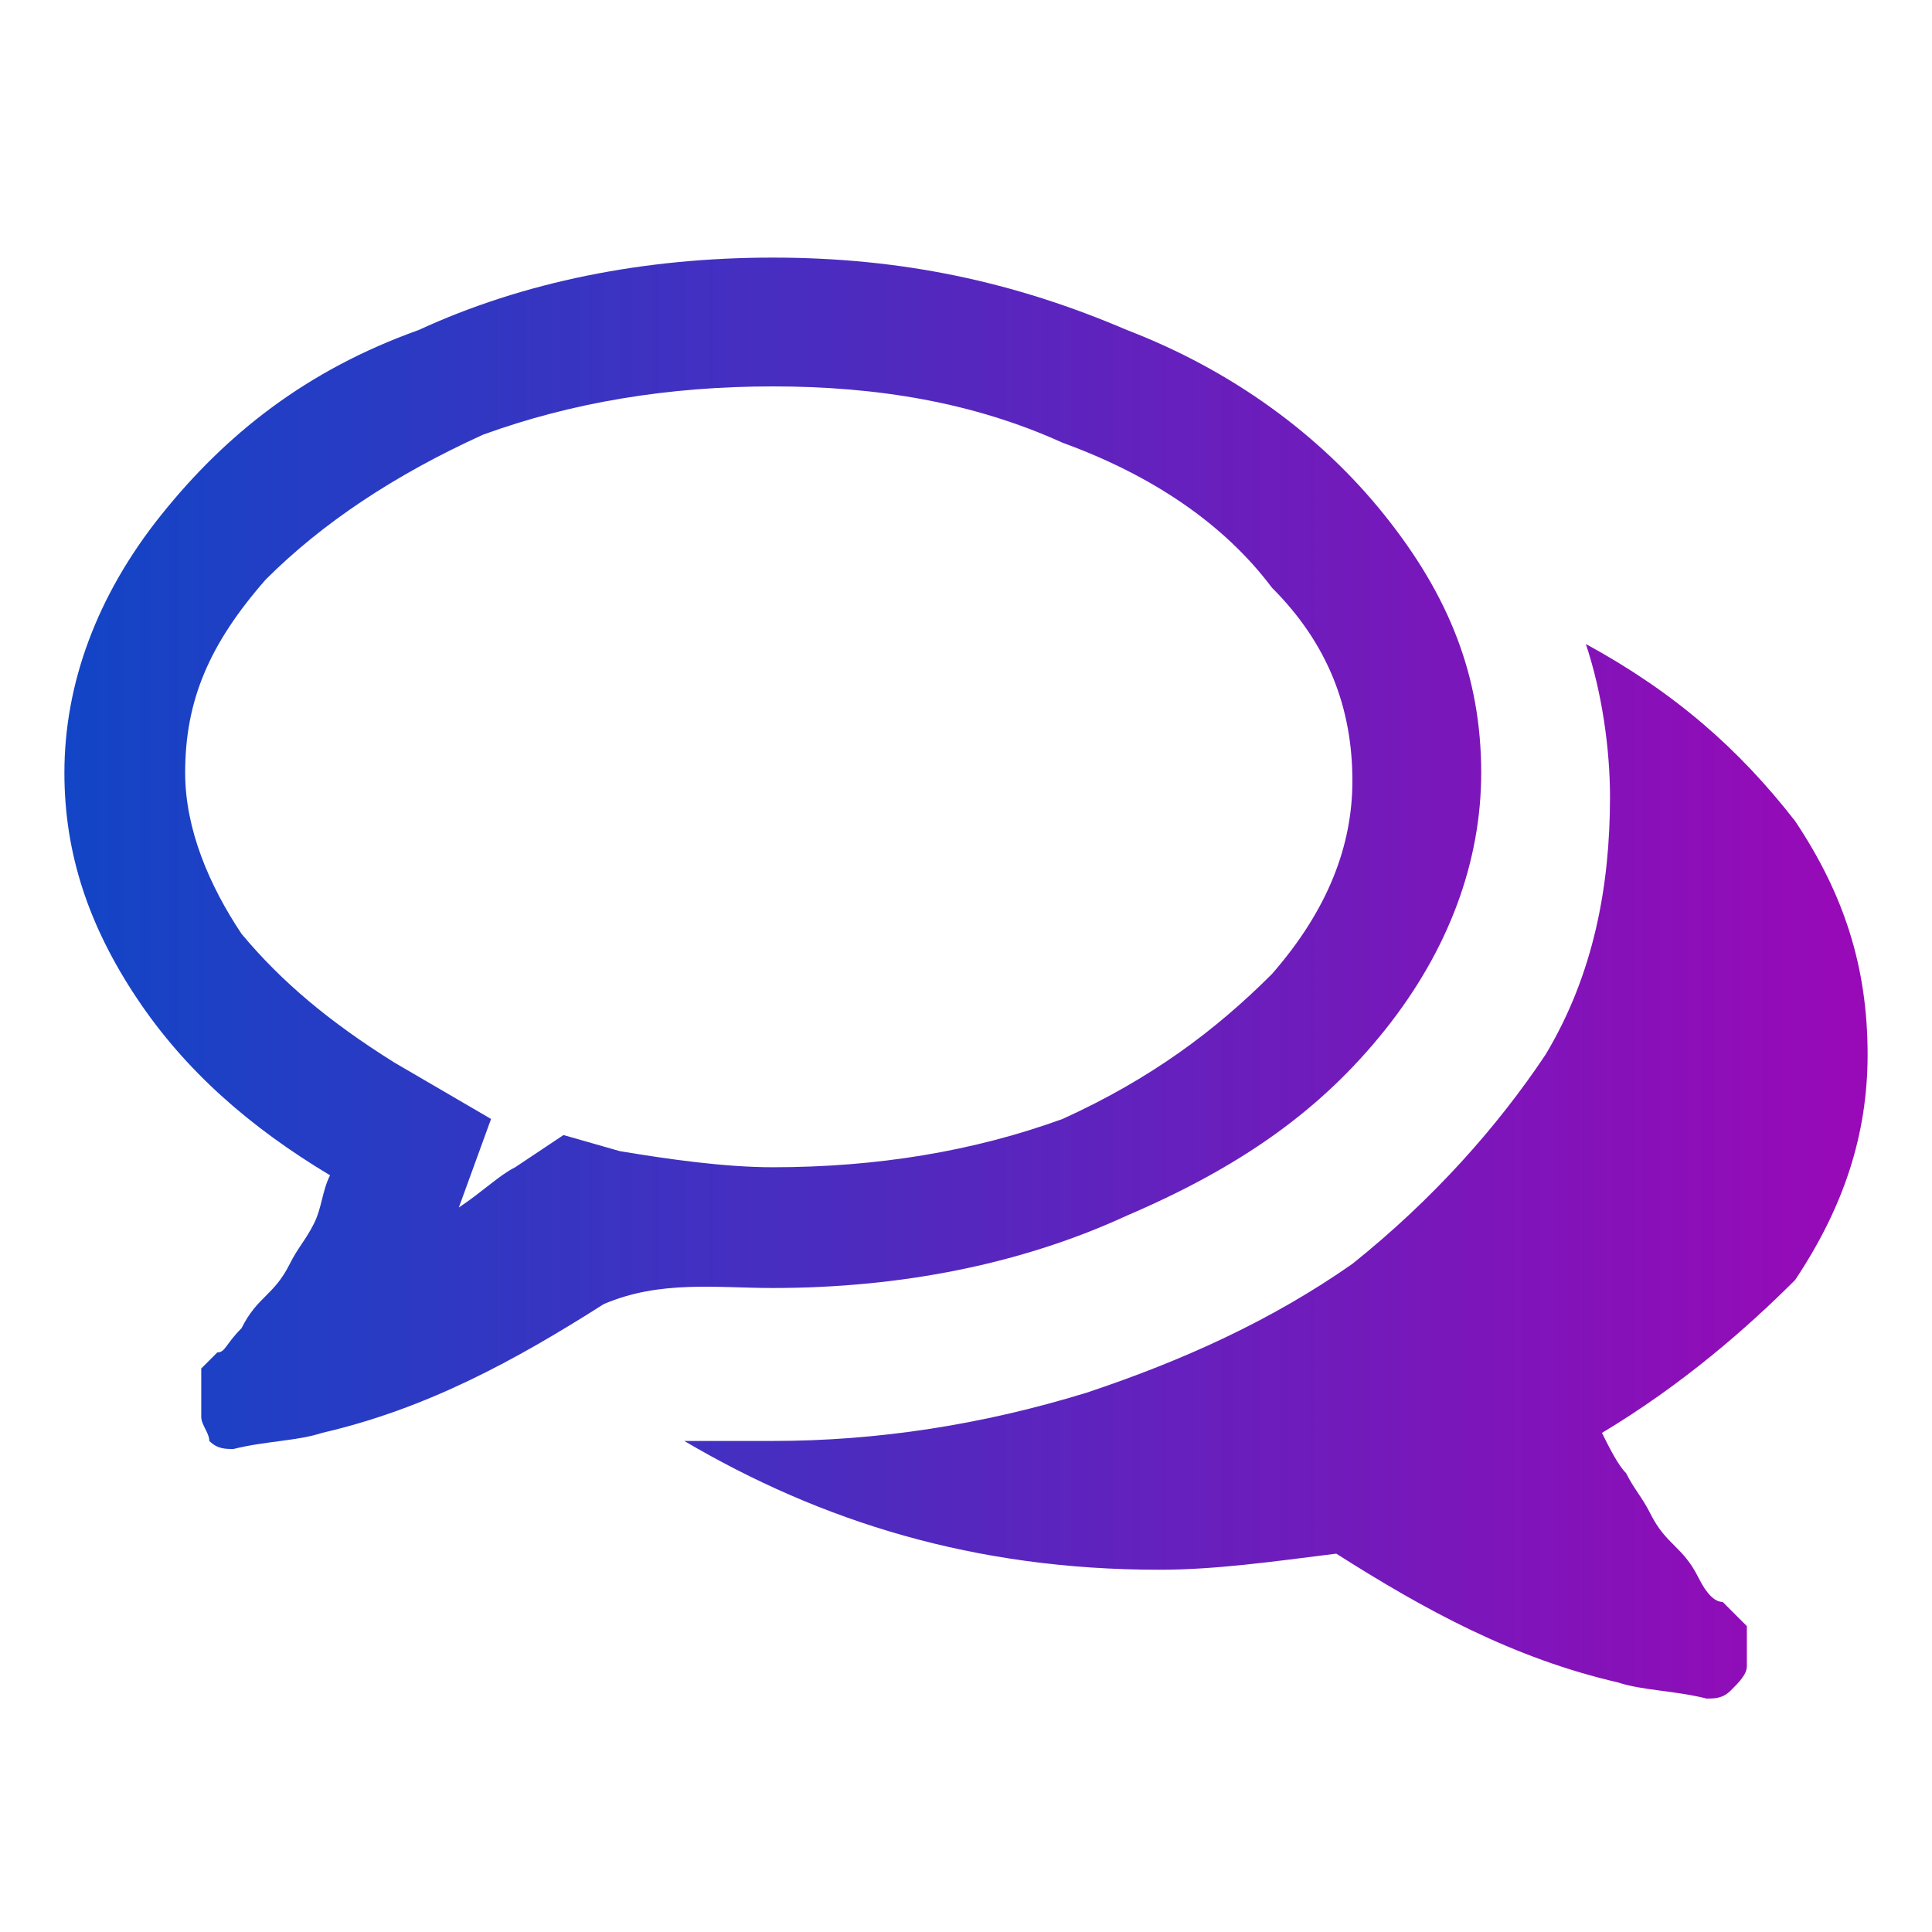
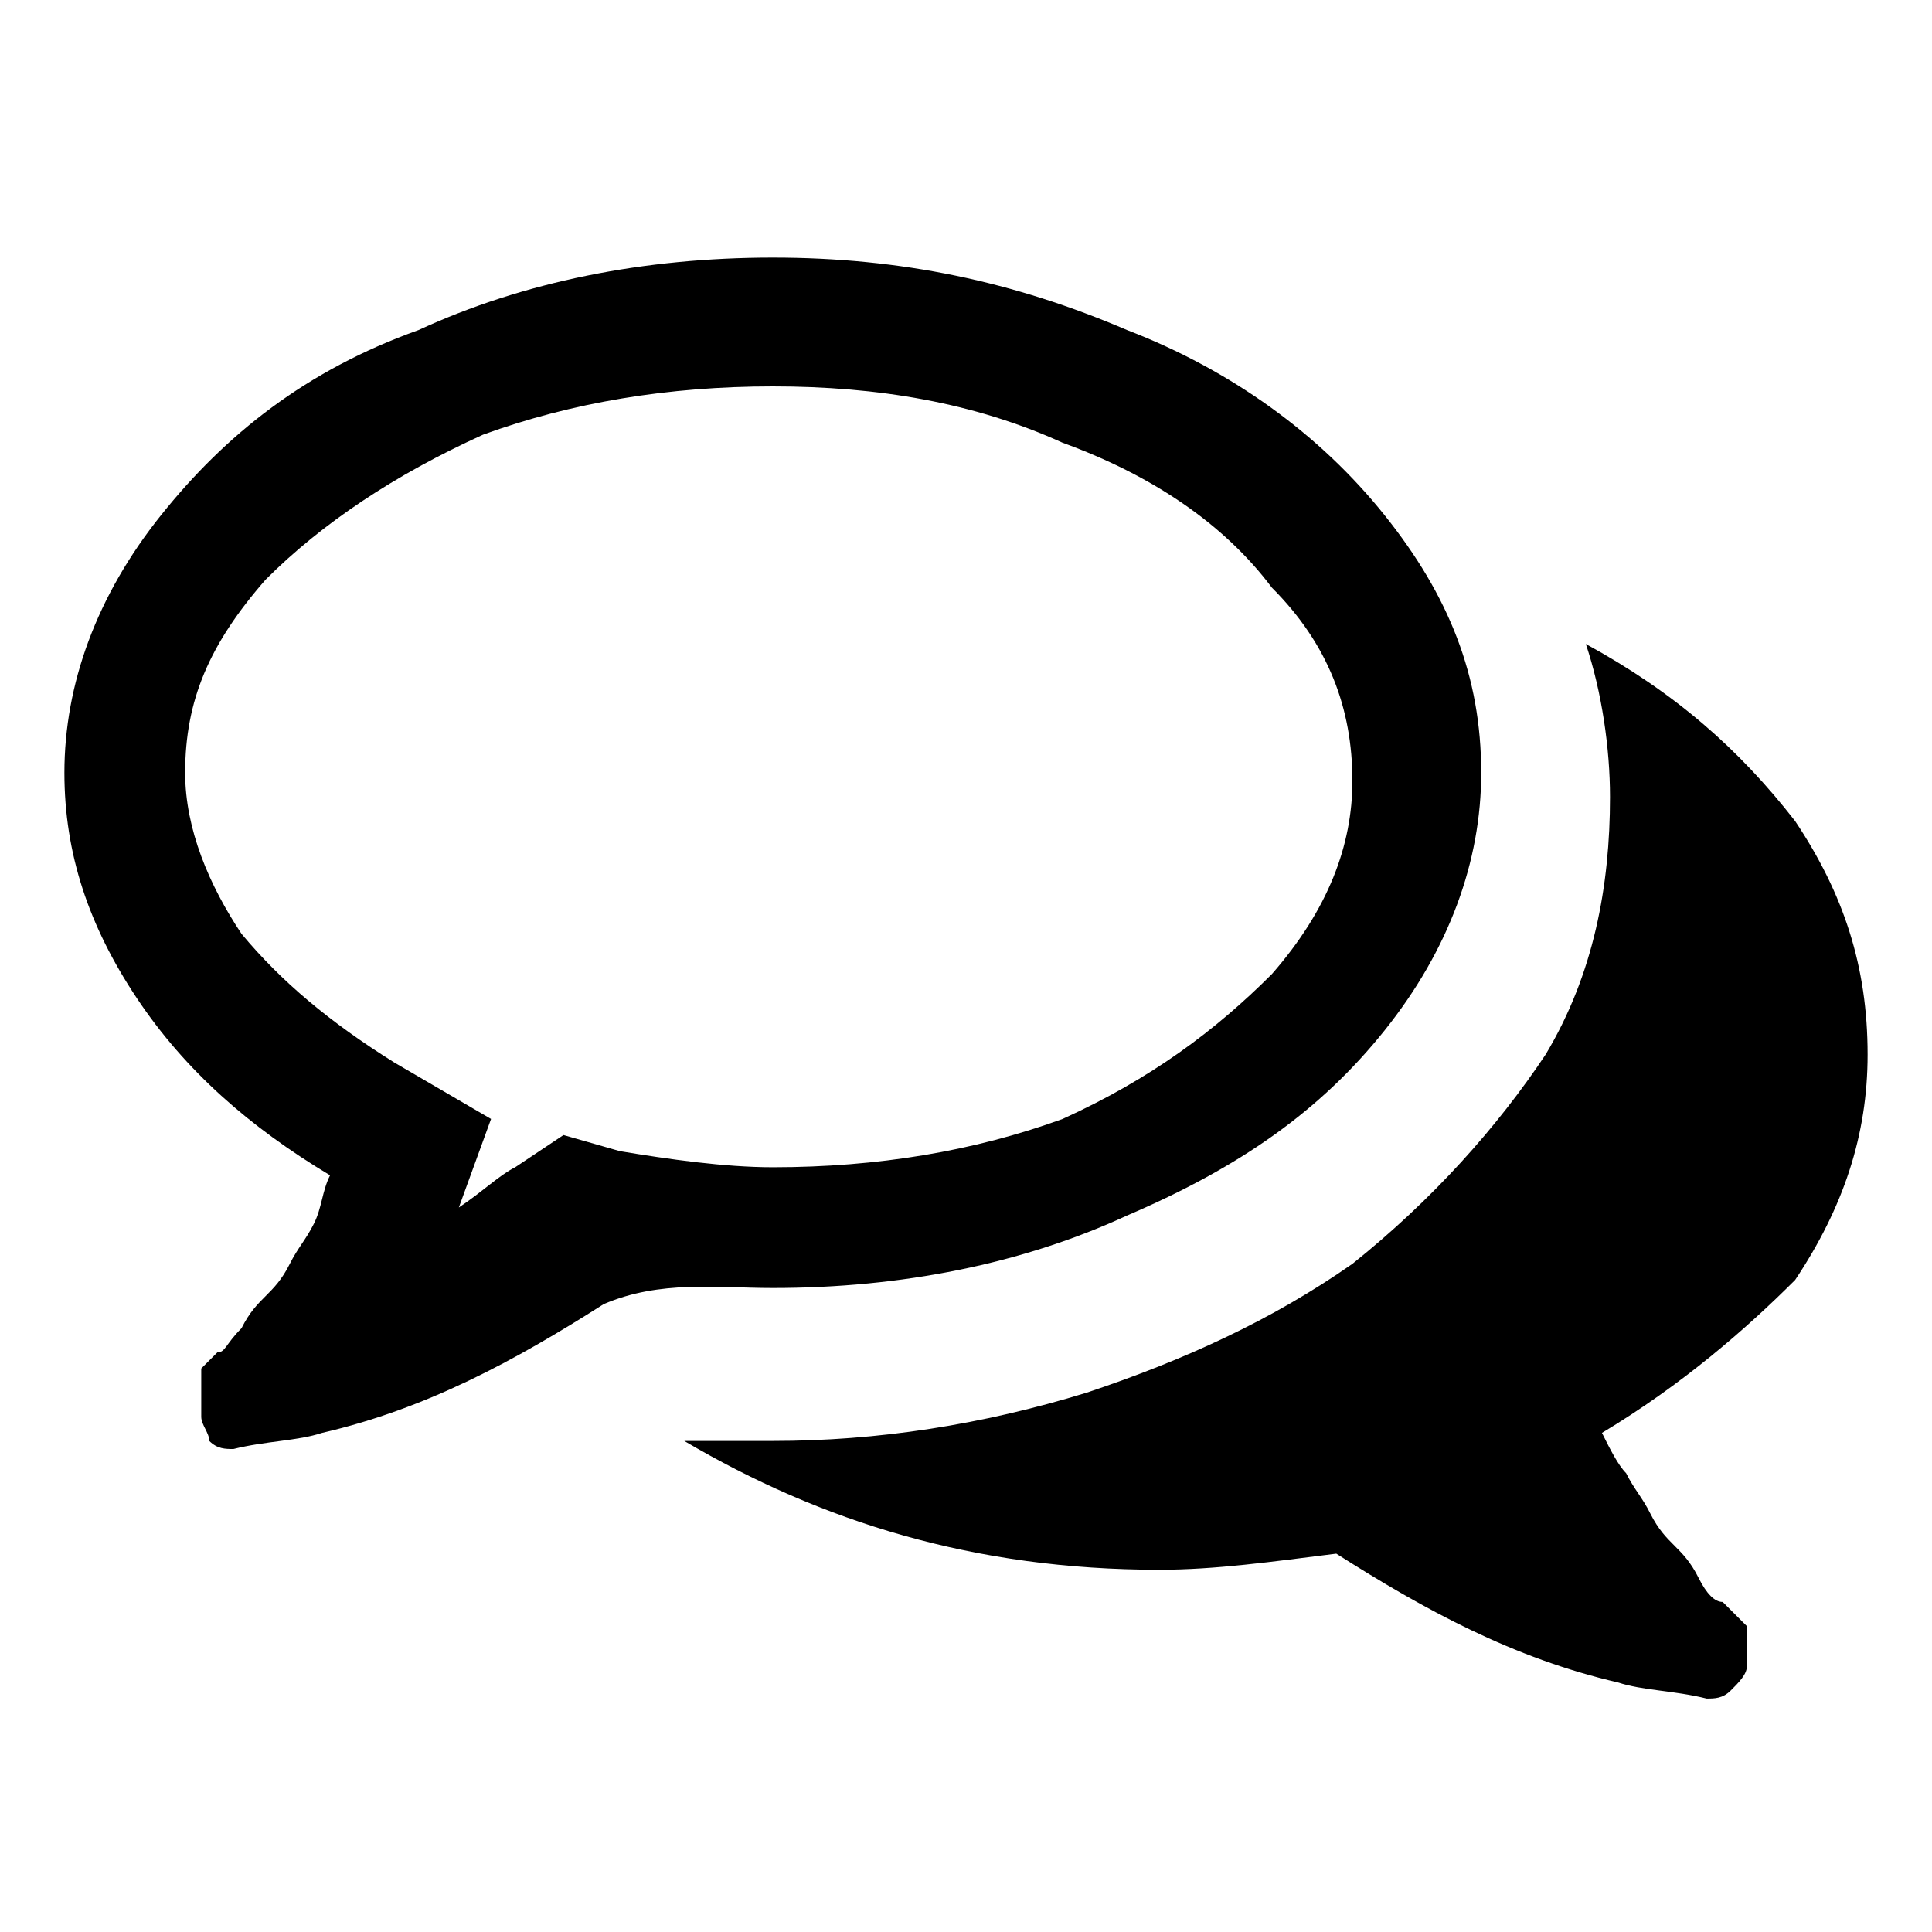
<svg xmlns="http://www.w3.org/2000/svg" version="1.1" id="Layer_1" x="0px" y="0px" viewBox="0 0 24 24" style="enable-background:new 0 0 24 24;" xml:space="preserve">
-   <style type="text/css">
- 	.st0{fill:url(#SVGID_1_);}
- 	.st1{fill:url(#SVGID_2_);}
- 	.st2{fill:url(#SVGID_3_);}
- 	.st3{fill:url(#SVGID_4_);}
- 	.st4{fill:url(#SVGID_5_);}
- 	.st5{fill:url(#SVGID_6_);}
- 	.st6{fill:url(#SVGID_7_);}
- 	.st7{fill:url(#SVGID_8_);}
- 	.st8{fill:url(#SVGID_9_);}
- 	.st9{fill:url(#SVGID_10_);}
- 	.st10{fill:url(#SVGID_11_);}
- 	.st11{fill:url(#SVGID_12_);}
- 	.st12{fill:url(#SVGID_13_);}
- 	.st13{fill:url(#SVGID_14_);}
- 	.st14{fill:url(#SVGID_15_);}
- 	.st15{fill:url(#SVGID_16_);}
- 	.st16{fill:url(#SVGID_17_);}
- 	.st17{fill:url(#SVGID_18_);}
- 	.st18{fill:url(#SVGID_19_);}
- 	.st19{fill:url(#SVGID_20_);}
- 	.st20{fill:url(#SVGID_21_);}
- 	.st21{fill:url(#SVGID_22_);}
- 	.st22{fill:url(#SVGID_23_);}
- 	.st23{fill:url(#SVGID_24_);}
- 	.st24{fill:url(#SVGID_25_);}
- 	.st25{fill:url(#SVGID_26_);}
- 	.st26{fill:url(#SVGID_27_);}
- 	.st27{fill:url(#SVGID_28_);}
- 	.st28{fill:url(#SVGID_29_);}
- 	.st29{fill:url(#SVGID_30_);}
- 	.st30{fill:url(#SVGID_31_);}
- 	.st31{fill:url(#SVGID_32_);}
- 	.st32{fill:url(#SVGID_33_);}
- 	.st33{fill:url(#SVGID_34_);}
- 	.st34{fill:url(#SVGID_35_);}
- 	.st35{fill:url(#SVGID_36_);}
- 	.st36{fill:url(#SVGID_37_);}
- 	.st37{fill:url(#SVGID_38_);}
- 	.st38{fill:url(#SVGID_39_);}
- 	.st39{fill:url(#SVGID_40_);}
- 	.st40{fill:url(#SVGID_41_);}
- 	.st41{fill:url(#SVGID_42_);}
- 	.st42{fill:url(#SVGID_43_);}
- 	.st43{fill:url(#SVGID_44_);}
- 	.st44{fill:url(#SVGID_45_);}
- 	.st45{fill:url(#SVGID_46_);}
- 	.st46{fill:url(#SVGID_47_);}
- 	.st47{fill:url(#SVGID_48_);}
- 	.st48{fill:url(#SVGID_49_);}
- 	.st49{fill:url(#SVGID_50_);}
- 	.st50{fill:url(#SVGID_51_);}
- 	.st51{fill:url(#SVGID_52_);}
- 	.st52{fill:url(#SVGID_53_);}
- 	.st53{fill:url(#SVGID_54_);}
- 	.st54{fill:url(#SVGID_55_);}
- 	.st55{fill:url(#SVGID_56_);}
- 	.st56{fill:url(#SVGID_57_);}
- 	.st57{fill:url(#SVGID_58_);}
- 	.st58{fill:url(#SVGID_59_);}
- 	.st59{fill:url(#SVGID_60_);}
- 	.st60{fill:url(#SVGID_61_);}
- 	.st61{fill:url(#SVGID_62_);}
- 	.st62{fill:url(#SVGID_63_);}
- 	.st63{fill:url(#SVGID_64_);}
- 	.st64{fill:url(#SVGID_65_);}
- 	.st65{fill:url(#SVGID_66_);}
- 	.st66{fill:url(#SVGID_67_);}
- 	.st67{fill:url(#SVGID_68_);}
- 	.st68{fill:url(#SVGID_69_);}
- 	.st69{fill:url(#SVGID_70_);}
- 	.st70{fill:url(#SVGID_71_);}
- 	.st71{fill:url(#SVGID_72_);}
- 	.st72{fill:url(#SVGID_73_);}
- 	.st73{fill:url(#SVGID_74_);}
- 	.st74{fill:url(#SVGID_75_);}
- 	.st75{fill:url(#SVGID_76_);}
- 	.st76{fill:url(#SVGID_77_);}
- 	.st77{fill:url(#SVGID_78_);}
- 	.st78{fill:url(#SVGID_79_);}
- 	.st79{fill:url(#SVGID_80_);}
- 	.st80{fill:url(#SVGID_81_);}
- 	.st81{fill:url(#SVGID_82_);}
- 	.st82{fill:url(#SVGID_83_);}
- 	.st83{fill:url(#SVGID_84_);}
- 	.st84{fill:url(#SVGID_85_);}
- 	.st85{fill:url(#SVGID_86_);}
- 	.st86{fill:url(#SVGID_87_);}
- 	.st87{fill:url(#SVGID_88_);}
- 	.st88{fill:url(#SVGID_89_);}
- 	.st89{fill:url(#SVGID_90_);}
- 	.st90{fill:url(#SVGID_91_);}
- 	.st91{fill:url(#SVGID_92_);}
- 	.st92{fill:url(#SVGID_93_);}
- 	.st93{fill:url(#SVGID_94_);}
- 	.st94{fill:url(#SVGID_95_);}
- 	.st95{fill:url(#SVGID_96_);}
- 	.st96{fill:url(#SVGID_97_);}
- 	.st97{fill:url(#SVGID_98_);}
- 	.st98{fill:url(#SVGID_99_);}
- 	.st99{fill:url(#SVGID_100_);}
- 	.st100{fill:url(#SVGID_101_);}
- 	.st101{fill:url(#SVGID_102_);}
- 	.st102{fill:url(#SVGID_103_);}
- 	.st103{fill:url(#SVGID_104_);}
- 	.st104{fill:url(#SVGID_105_);}
- 	.st105{fill:url(#SVGID_106_);}
- </style>
  <linearGradient id="SVGID_1_" gradientUnits="userSpaceOnUse" x1="0.8" y1="12" x2="23.2" y2="12">
-     <stop offset="0" style="stop-color:#1245C6" />
-     <stop offset="1" style="stop-color:#9909B7" />
+     <stop offset="0" style="fill:#1245C6" />
+     <stop offset="1" style="fill:#9909B7" />
  </linearGradient>
  <path class="st0" d="M14,15.1c1.4-0.6,2.4-1.3,3.2-2.3c0.8-1,1.2-2.1,1.2-3.2c0-1.2-0.4-2.2-1.2-3.2c-0.8-1-1.9-1.8-3.2-2.3  c-1.4-0.6-2.8-0.9-4.4-0.9C8,3.2,6.5,3.5,5.2,4.1C3.8,4.6,2.8,5.4,2,6.4c-0.8,1-1.2,2.1-1.2,3.2c0,1,0.3,1.9,0.9,2.8  c0.6,0.9,1.4,1.6,2.4,2.2C4,14.8,4,15,3.9,15.2c-0.1,0.2-0.2,0.3-0.3,0.5c-0.1,0.2-0.2,0.3-0.3,0.4c-0.1,0.1-0.2,0.2-0.3,0.4  c-0.2,0.2-0.2,0.3-0.3,0.3c0,0,0,0-0.1,0.1c0,0-0.1,0.1-0.1,0.1c0,0,0,0,0,0.1c0,0,0,0.1,0,0.1l0,0.1c0,0,0,0,0,0.1c0,0,0,0.1,0,0.1  c0,0,0,0.1,0,0.1c0,0.1,0.1,0.2,0.1,0.3c0.1,0.1,0.2,0.1,0.3,0.1h0c0.4-0.1,0.8-0.1,1.1-0.2c1.3-0.3,2.4-0.9,3.5-1.6  C8.2,15.9,8.9,16,9.6,16C11.2,16,12.7,15.7,14,15.1z M7,14.1l-0.6,0.4C6.2,14.6,6,14.8,5.7,15l0.4-1.1l-1.2-0.7  c-0.8-0.5-1.4-1-1.9-1.6c-0.4-0.6-0.7-1.3-0.7-2c0-0.9,0.3-1.6,1-2.4C4,6.5,4.9,5.9,6,5.4C7.1,5,8.3,4.8,9.6,4.8s2.5,0.2,3.6,0.7  c1.1,0.4,2,1,2.6,1.8c0.7,0.7,1,1.5,1,2.4c0,0.8-0.3,1.6-1,2.4c-0.7,0.7-1.5,1.3-2.6,1.8c-1.1,0.4-2.3,0.6-3.6,0.6  c-0.6,0-1.3-0.1-1.9-0.2L7,14.1z M19.9,17.8c0.1,0.2,0.2,0.4,0.3,0.5c0.1,0.2,0.2,0.3,0.3,0.5c0.1,0.2,0.2,0.3,0.3,0.4  c0.1,0.1,0.2,0.2,0.3,0.4c0.1,0.2,0.2,0.3,0.3,0.3c0,0,0,0,0.1,0.1c0,0,0,0,0.1,0.1c0,0,0,0,0.1,0.1c0,0,0,0.1,0,0.1l0,0.1  c0,0,0,0,0,0.1c0,0,0,0.1,0,0.1c0,0,0,0,0,0.1c0,0.1-0.1,0.2-0.2,0.3c-0.1,0.1-0.2,0.1-0.3,0.1c-0.4-0.1-0.8-0.1-1.1-0.2  c-1.3-0.3-2.4-0.9-3.5-1.6c-0.8,0.1-1.5,0.2-2.2,0.2c-2.3,0-4.2-0.6-5.9-1.6c0.5,0,0.8,0,1.1,0c1.3,0,2.6-0.2,3.9-0.6  c1.2-0.4,2.3-0.9,3.3-1.6c1-0.8,1.8-1.7,2.4-2.6c0.6-1,0.8-2.1,0.8-3.2c0-0.6-0.1-1.3-0.3-1.9c1.1,0.6,1.9,1.3,2.6,2.2  c0.6,0.9,0.9,1.8,0.9,2.9c0,1-0.3,1.9-0.9,2.8C21.7,16.5,20.9,17.2,19.9,17.8z" />
</svg>
